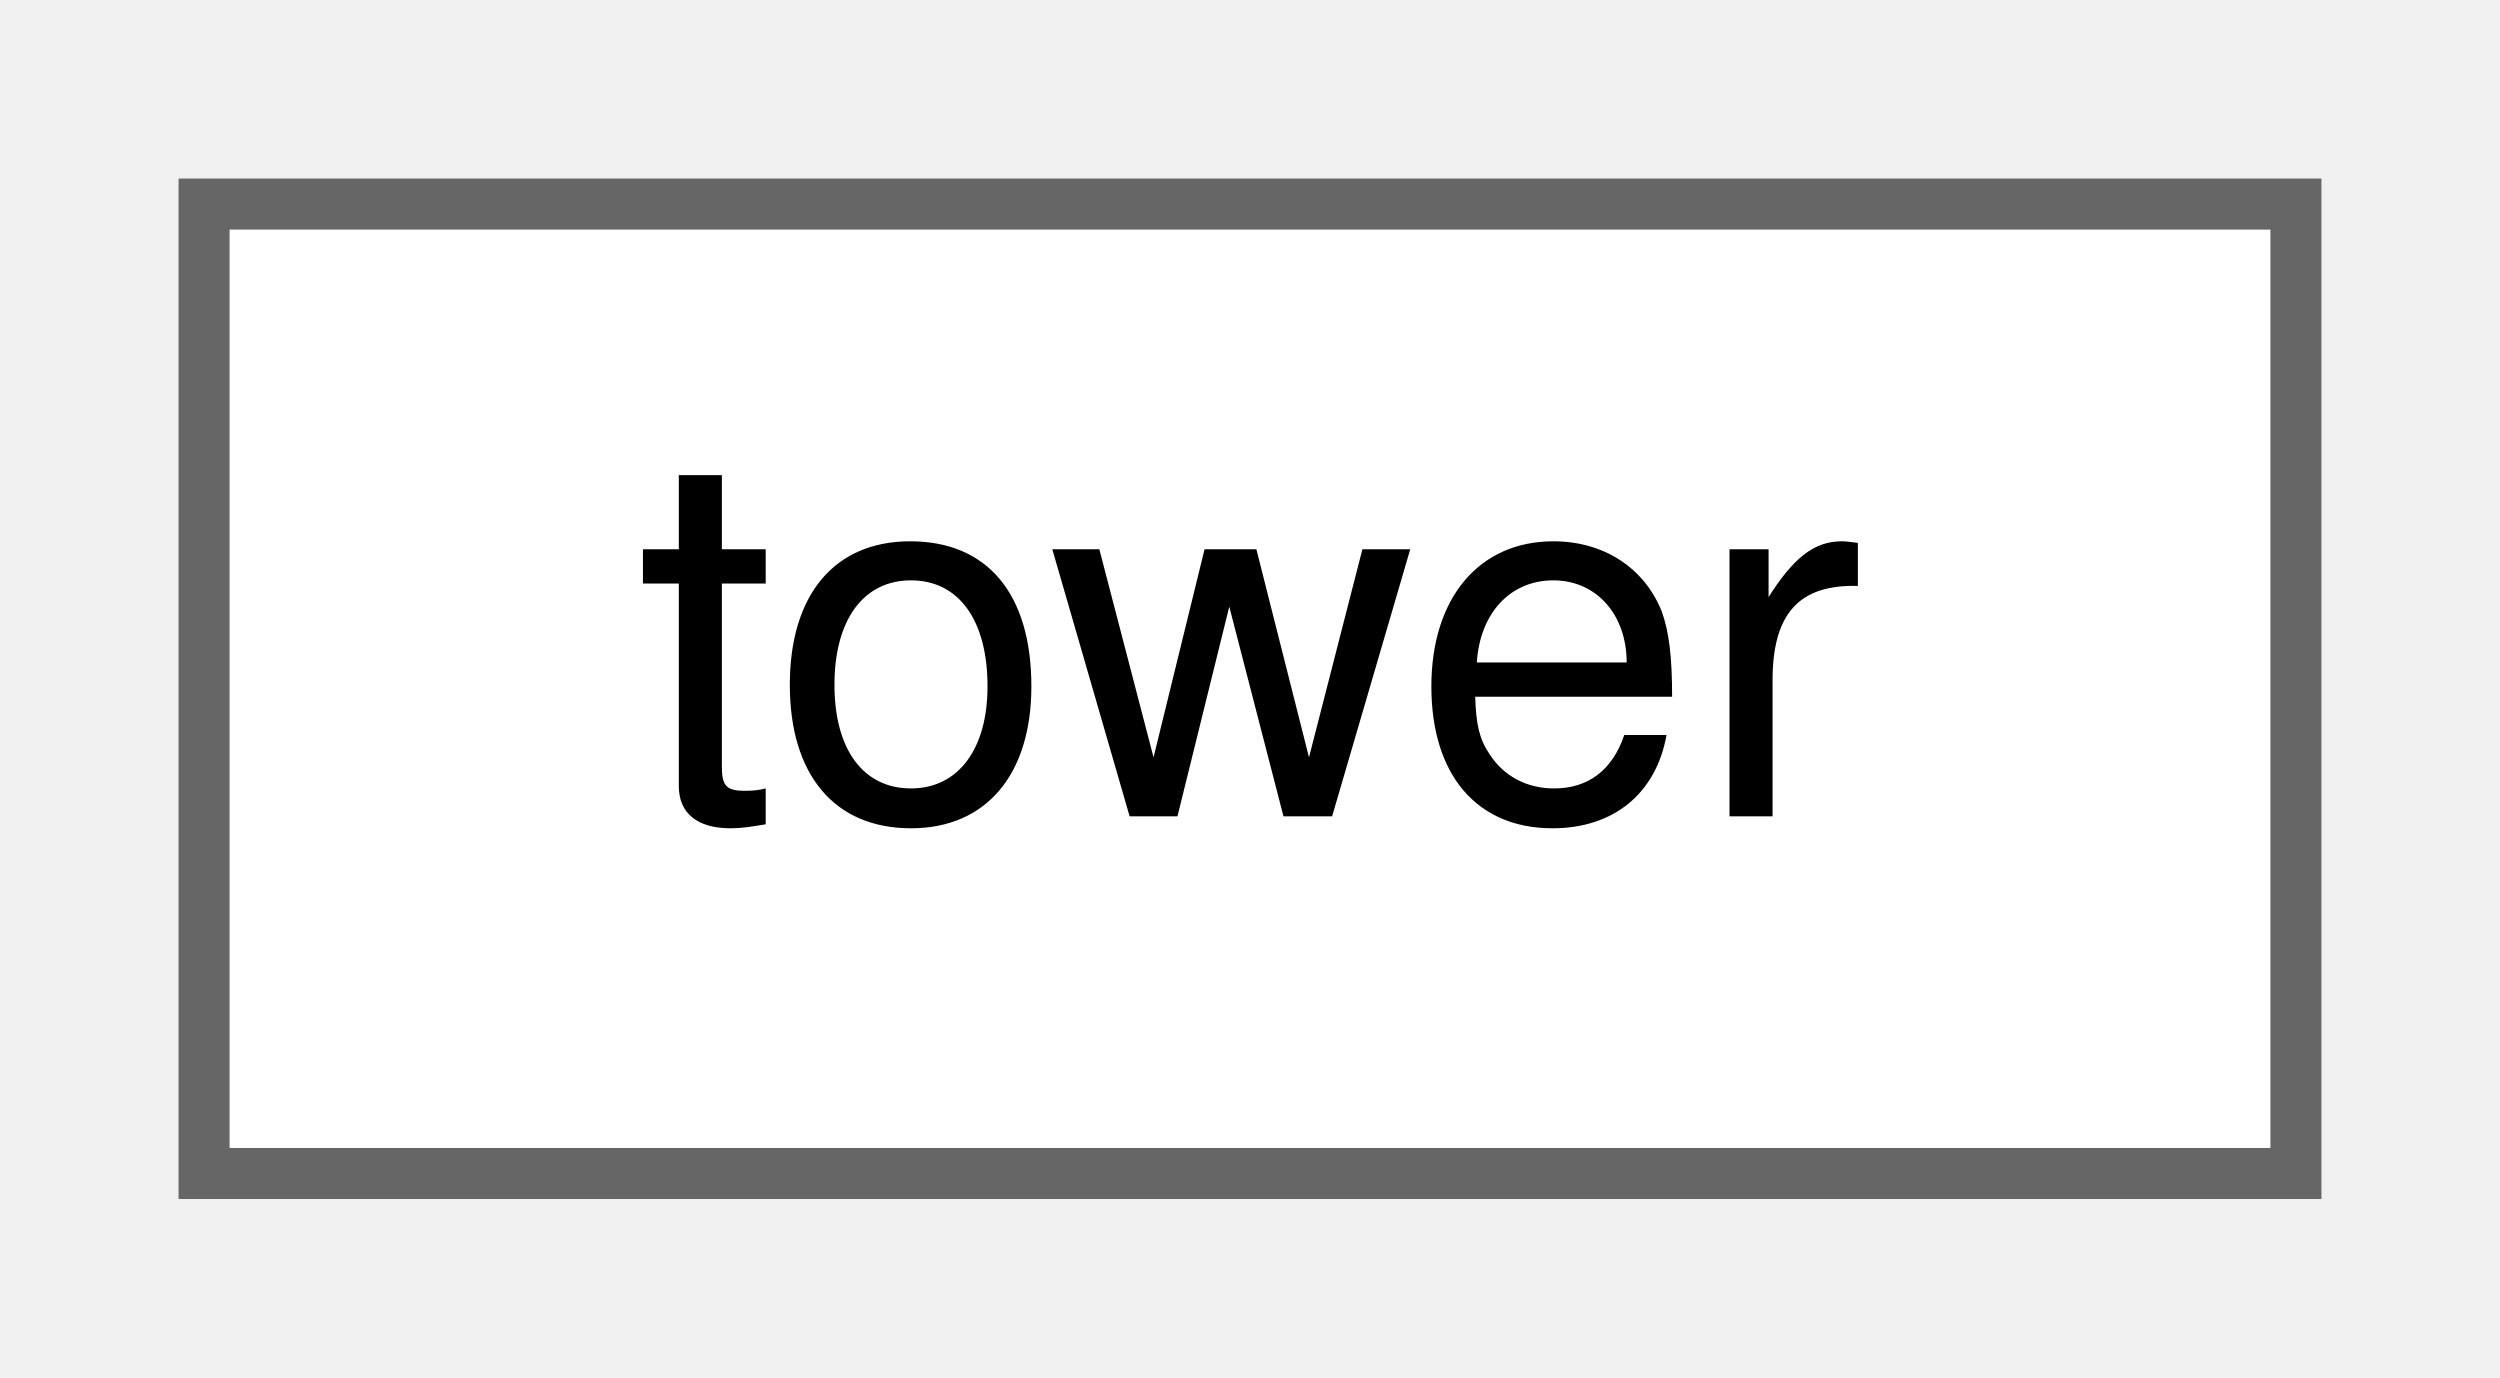
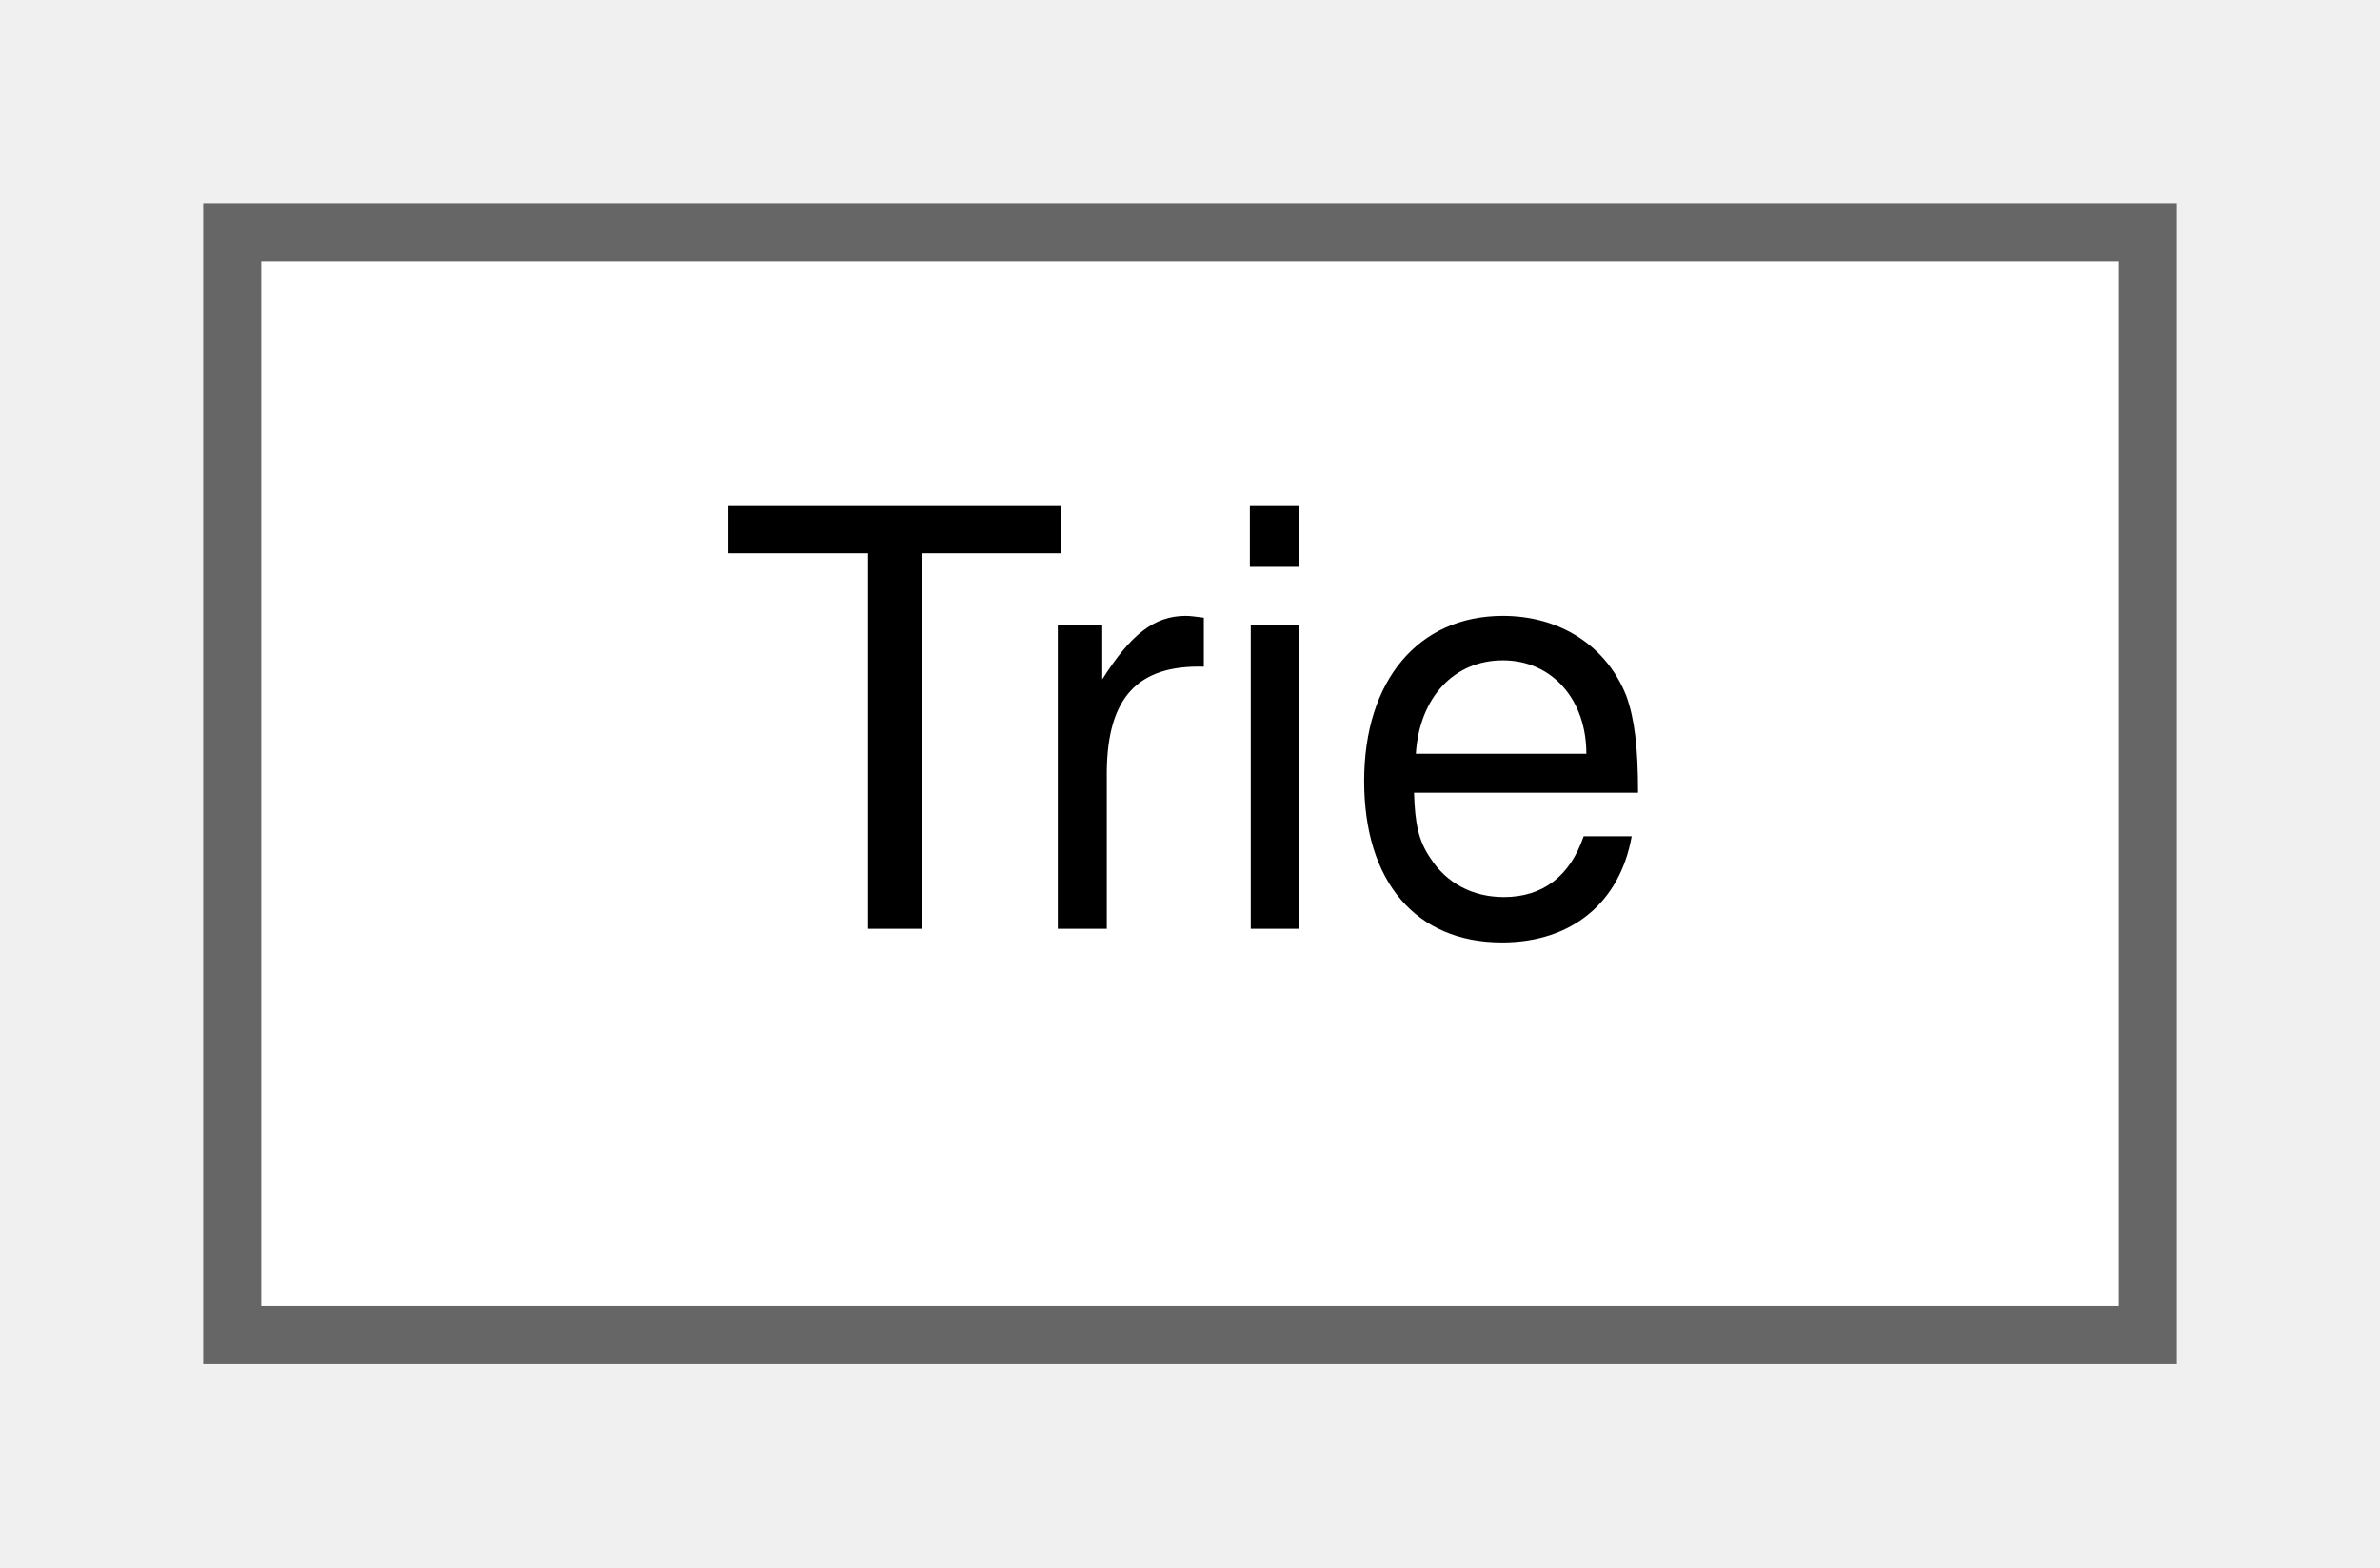
- <svg xmlns="http://www.w3.org/2000/svg" xmlns:xlink="http://www.w3.org/1999/xlink" width="49pt" height="27pt" viewBox="0.00 0.00 49.00 27.00">
+ <svg xmlns="http://www.w3.org/2000/svg" xmlns:xlink="http://www.w3.org/1999/xlink" width="41pt" height="27pt" viewBox="0.00 0.00 41.00 27.00">
  <g id="graph0" class="graph" transform="scale(1 1) rotate(0) translate(4 23)">
    <g id="node1" class="node">
      <g id="a_node1">
-         <a xlink:href="d2/d2c/structtower.html" target="_top" xlink:title=" ">
-           <polygon fill="white" stroke="#666666" points="41,-19 0,-19 0,0 41,0 41,-19" />
-           <text text-anchor="middle" x="20.5" y="-7" font-family="Helvetica,sans-Serif" font-size="10.00">tower</text>
+         <a xlink:href="dd/d2f/class_trie.html" target="_top" xlink:title=" ">
+           <polygon fill="white" stroke="#666666" points="33,-19 0,-19 0,0 33,0 33,-19" />
+           <text text-anchor="middle" x="16.5" y="-7" font-family="Helvetica,sans-Serif" font-size="10.00">Trie</text>
        </a>
      </g>
    </g>
  </g>
</svg>
